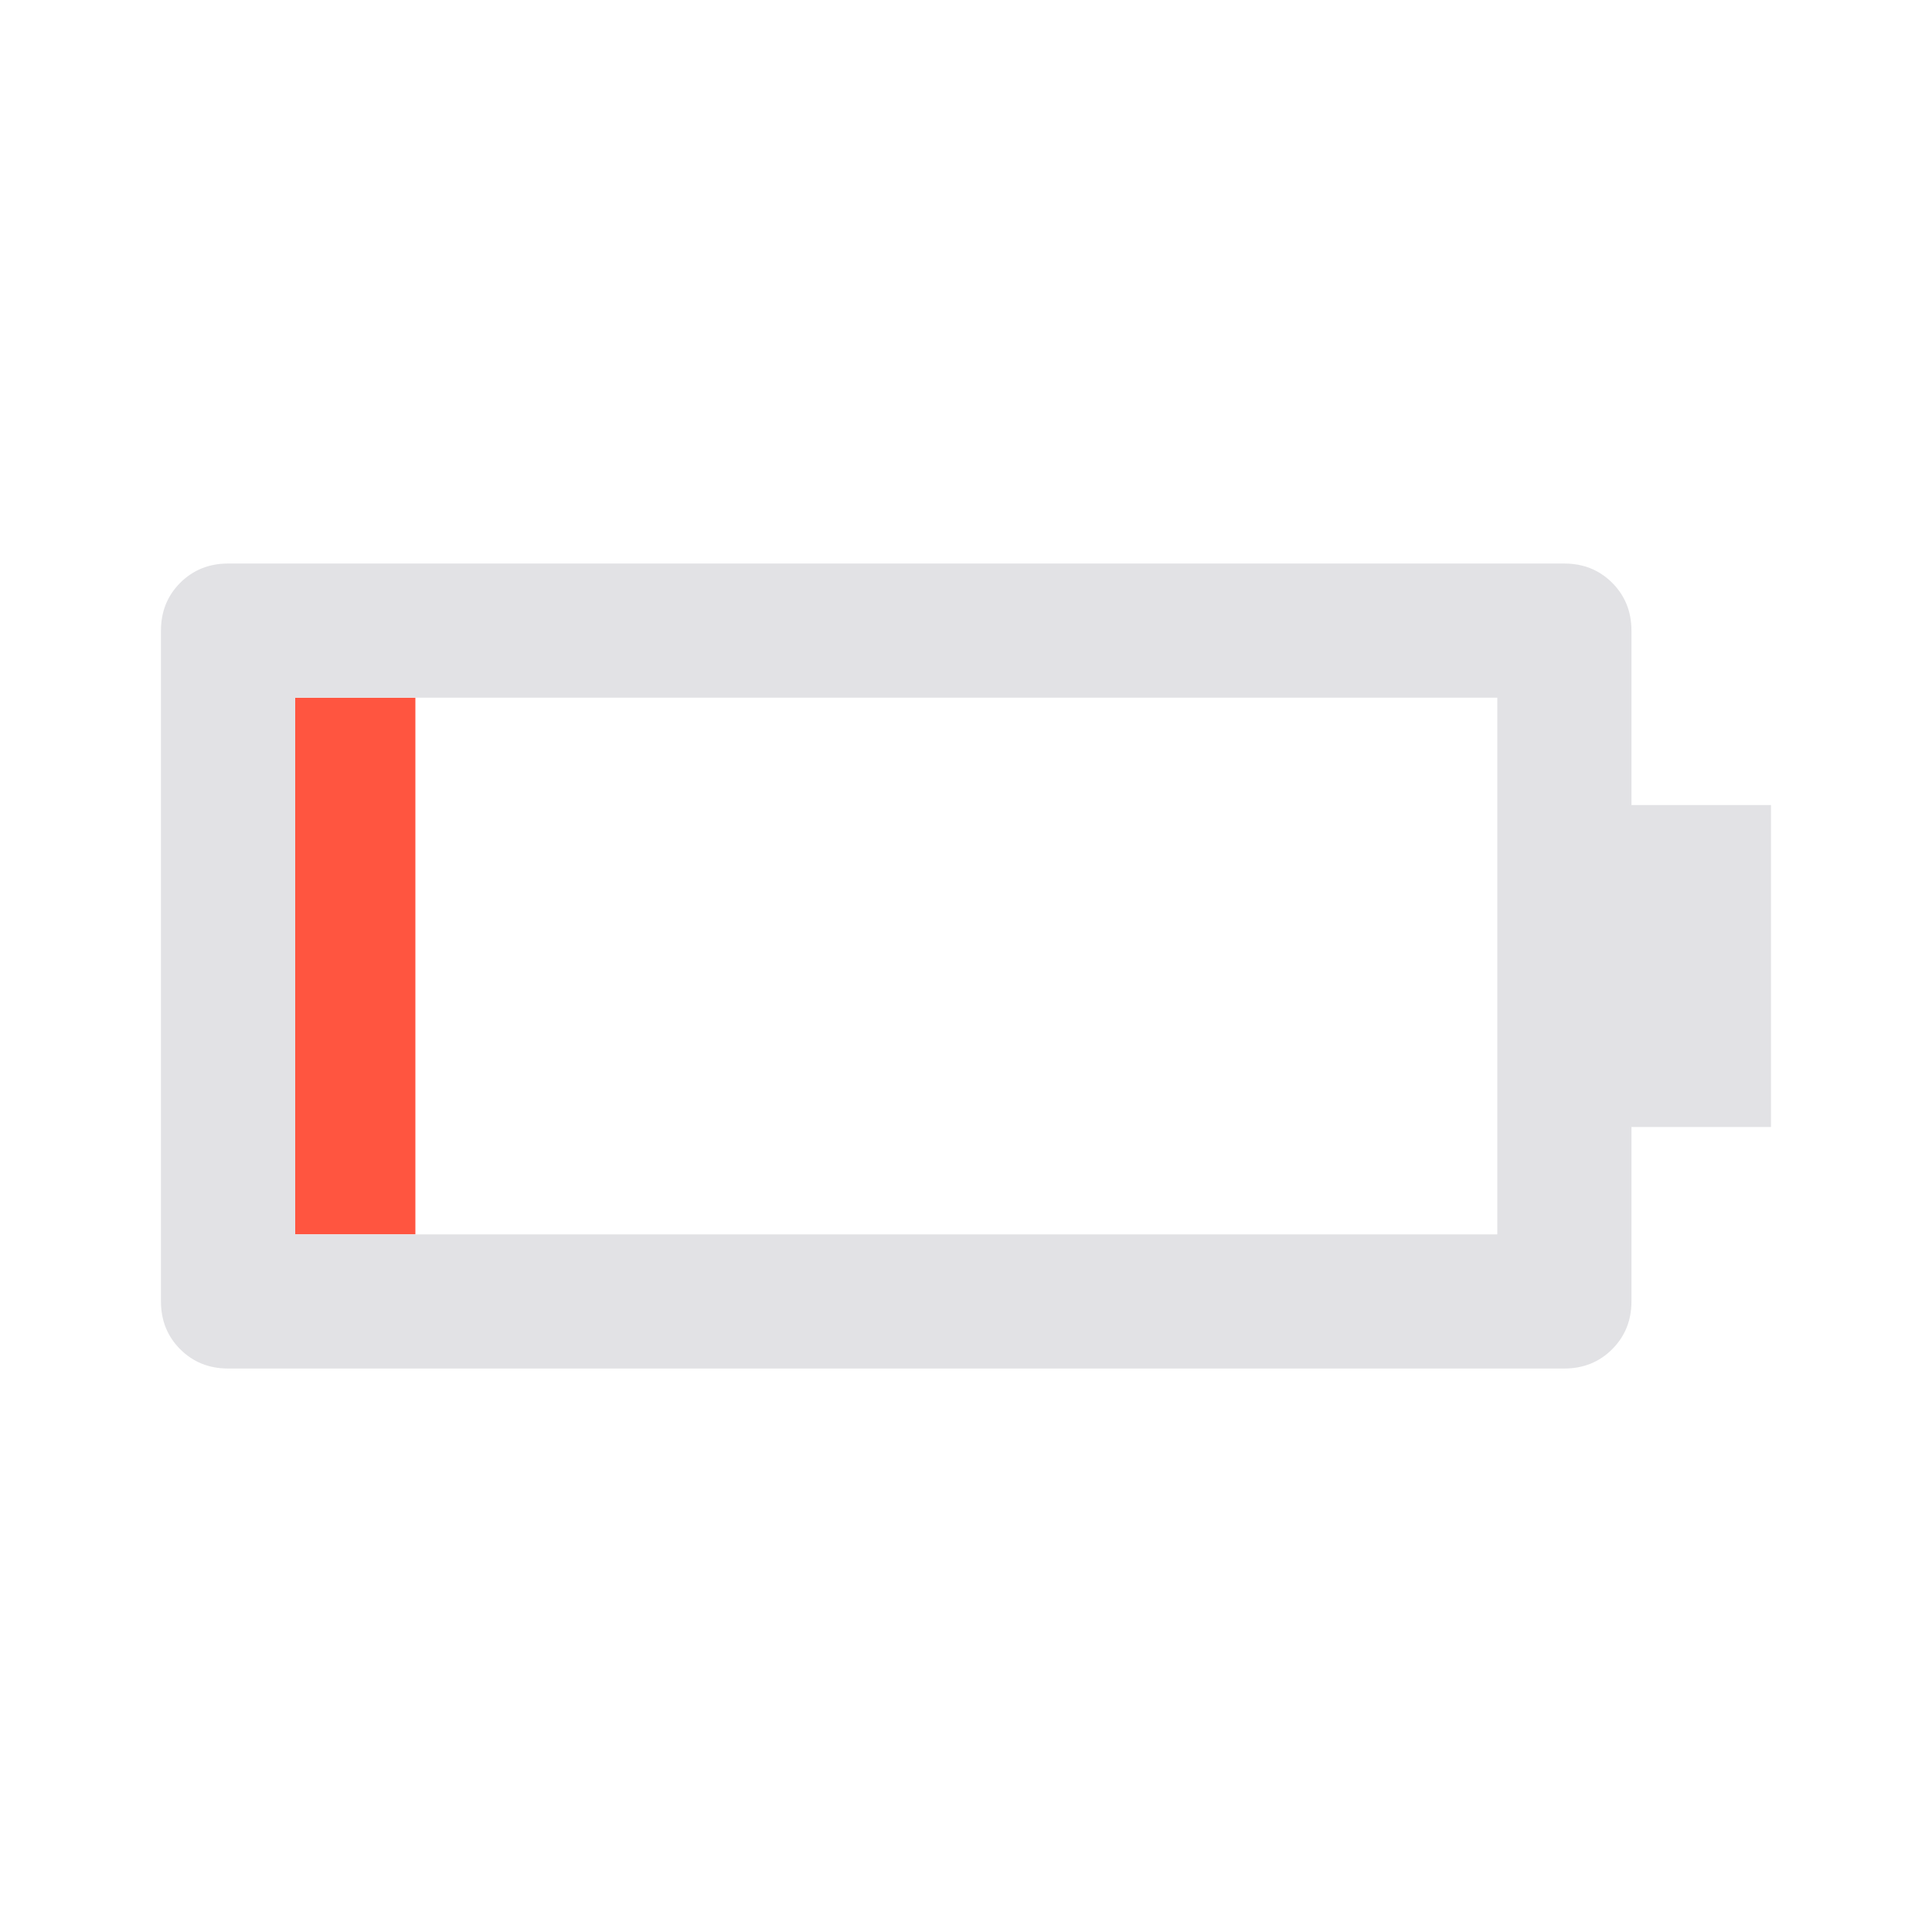
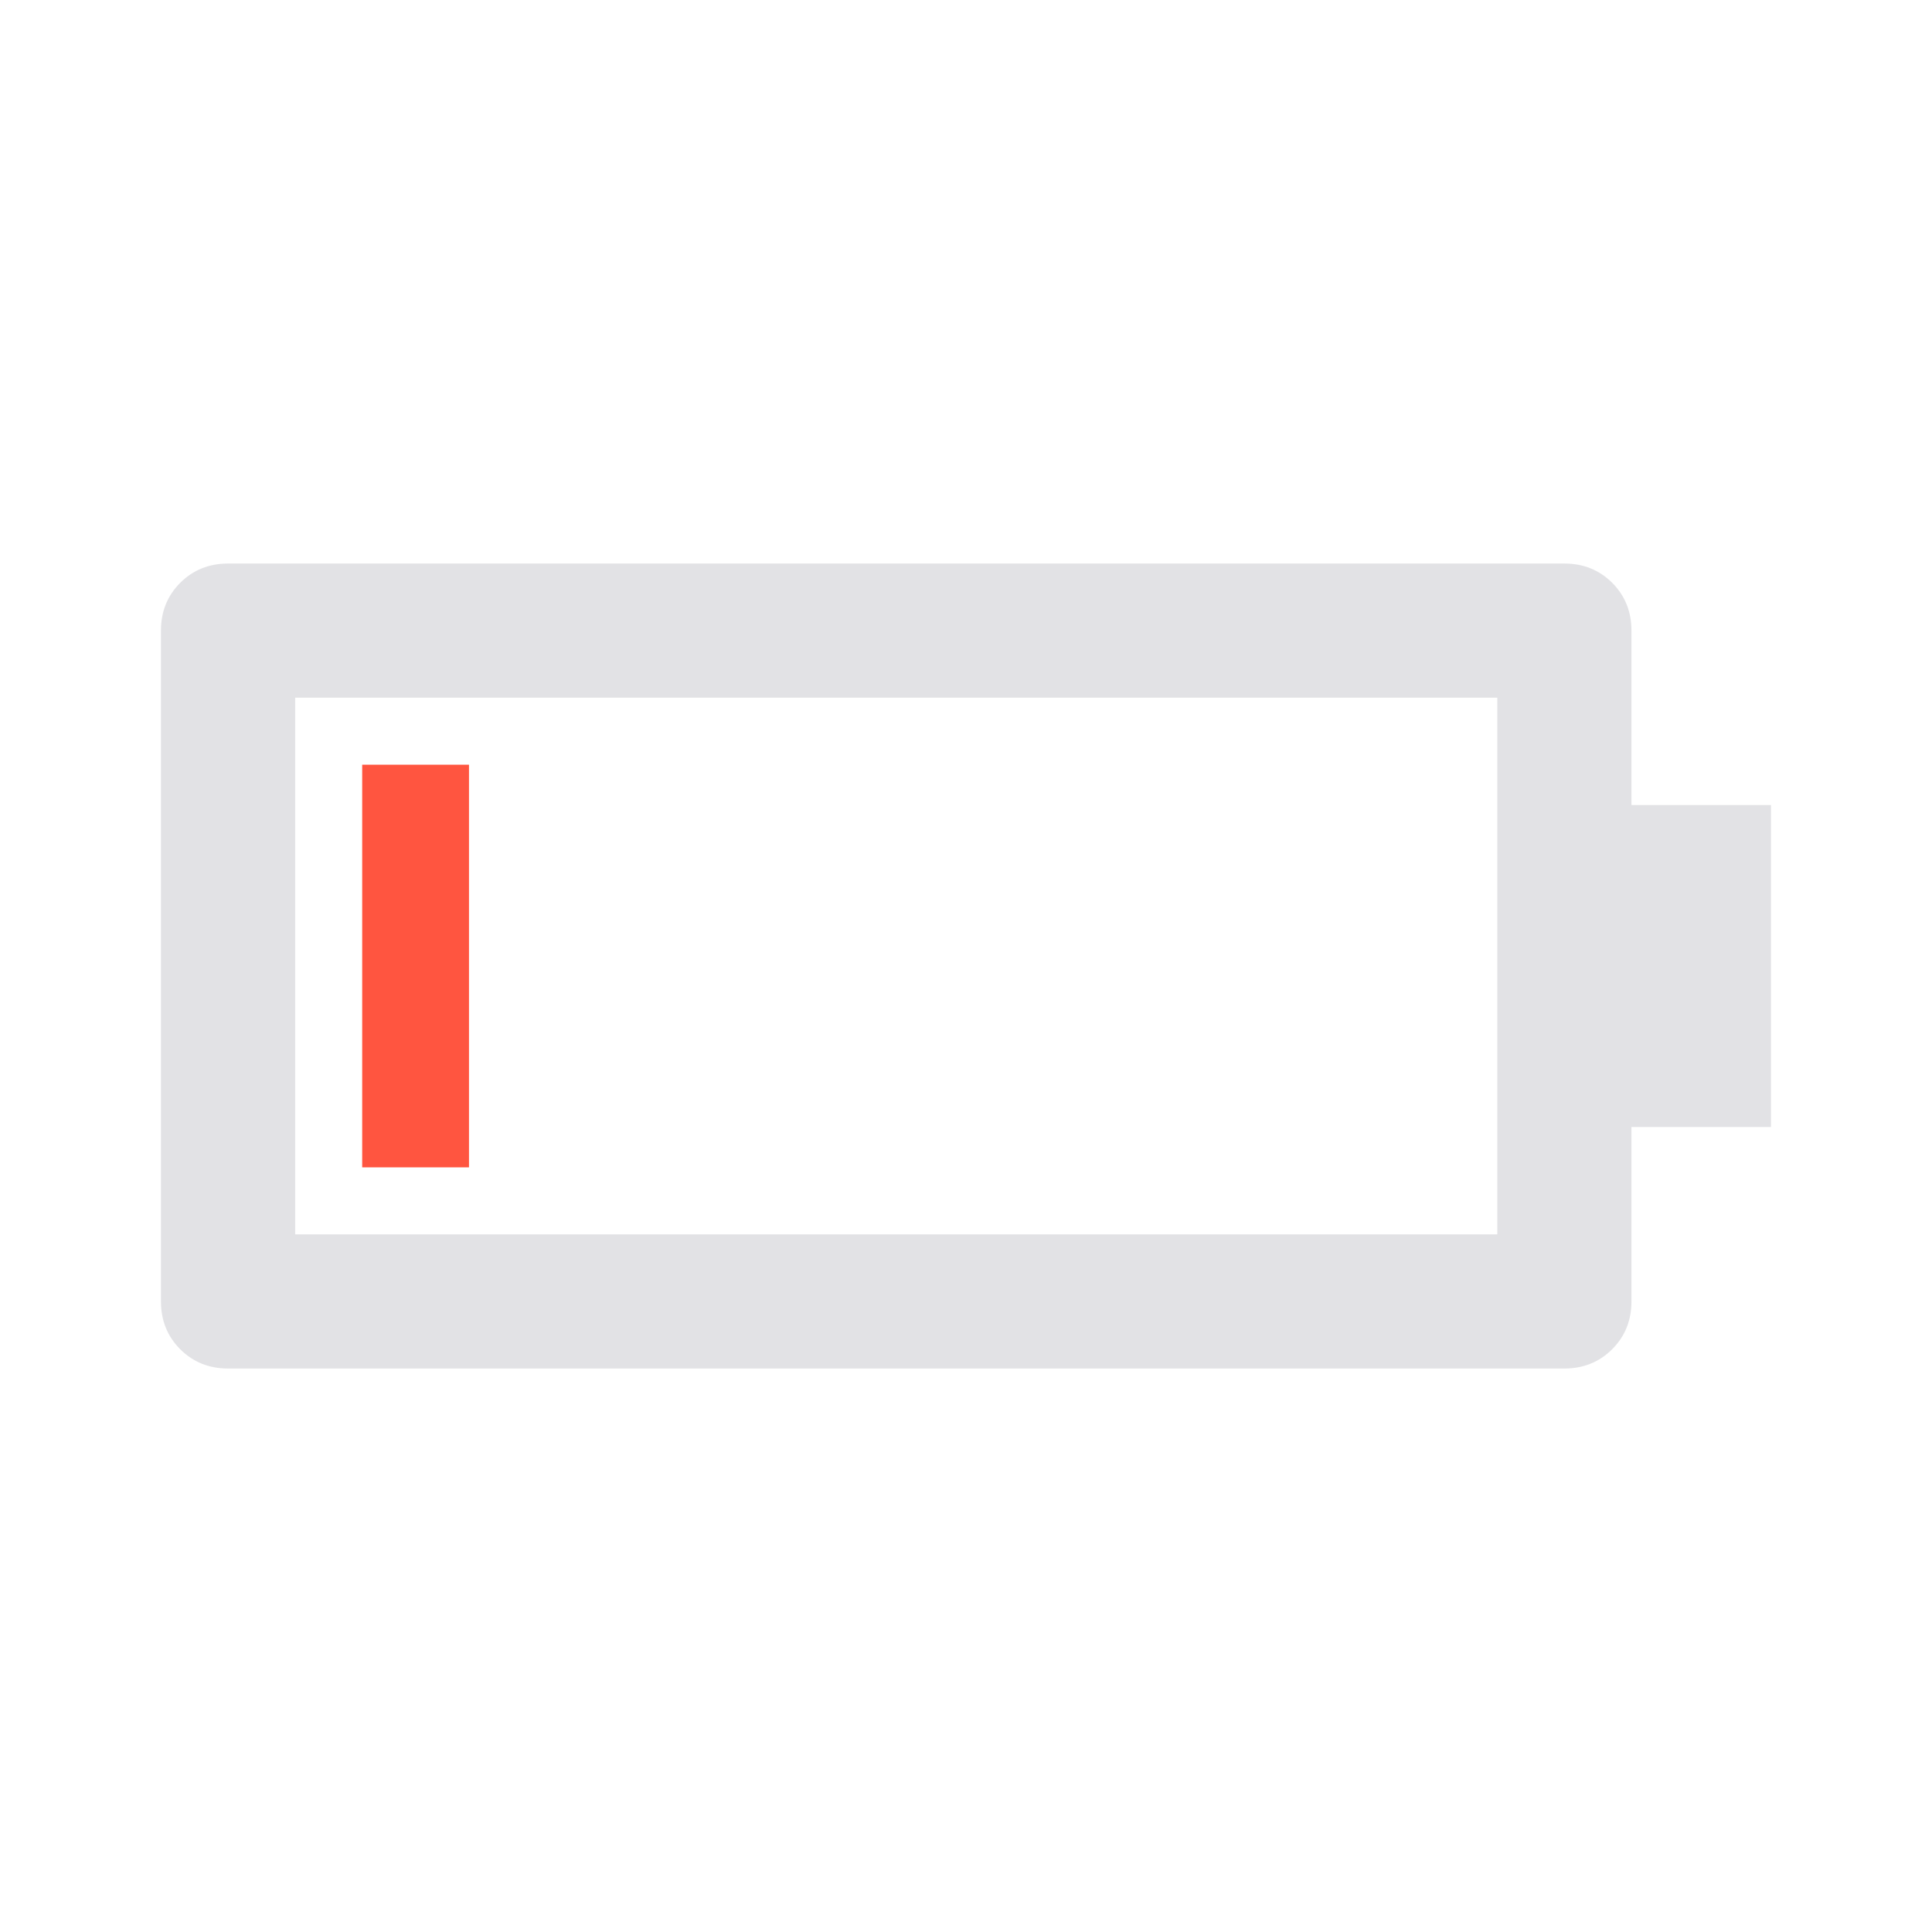
<svg xmlns="http://www.w3.org/2000/svg" viewBox="0 0 32 32" version="1.1">
  <defs>
    <style type="text/css" id="current-color-scheme">
      .ColorScheme-Text {
        color: #e2e2e5;
      }

      .ColorScheme-NegativeText {
        color: #ff5540;
      }
    </style>
  </defs>
-   <rect width="1.991" height="8.889" x="4.889" y="11.556" class="ColorScheme-NegativeText" fill="currentColor" />
+   <rect width="1.769" height="6.669" x="5.999" y="12.666" class="ColorScheme-NegativeText" fill="currentColor" />
  <path d="m 25.911,9.334 q 0.472,0 0.792,0.319 Q 27.022,9.973 27.022,10.445 v 2.889 h 2.311 v 5.333 h -2.311 v 2.889 q 0,0.472 -0.32,0.792 -0.319,0.319 -0.792,0.319 H 3.777 q -0.472,0 -0.792,-0.319 Q 2.666,22.028 2.666,21.556 V 10.445 q 0,-0.472 0.319,-0.792 Q 3.305,9.334 3.777,9.334 Z m -1.111,2.222 H 4.889 v 8.889 H 24.8 Z" class="ColorScheme-Text" fill="currentColor" />
</svg>
